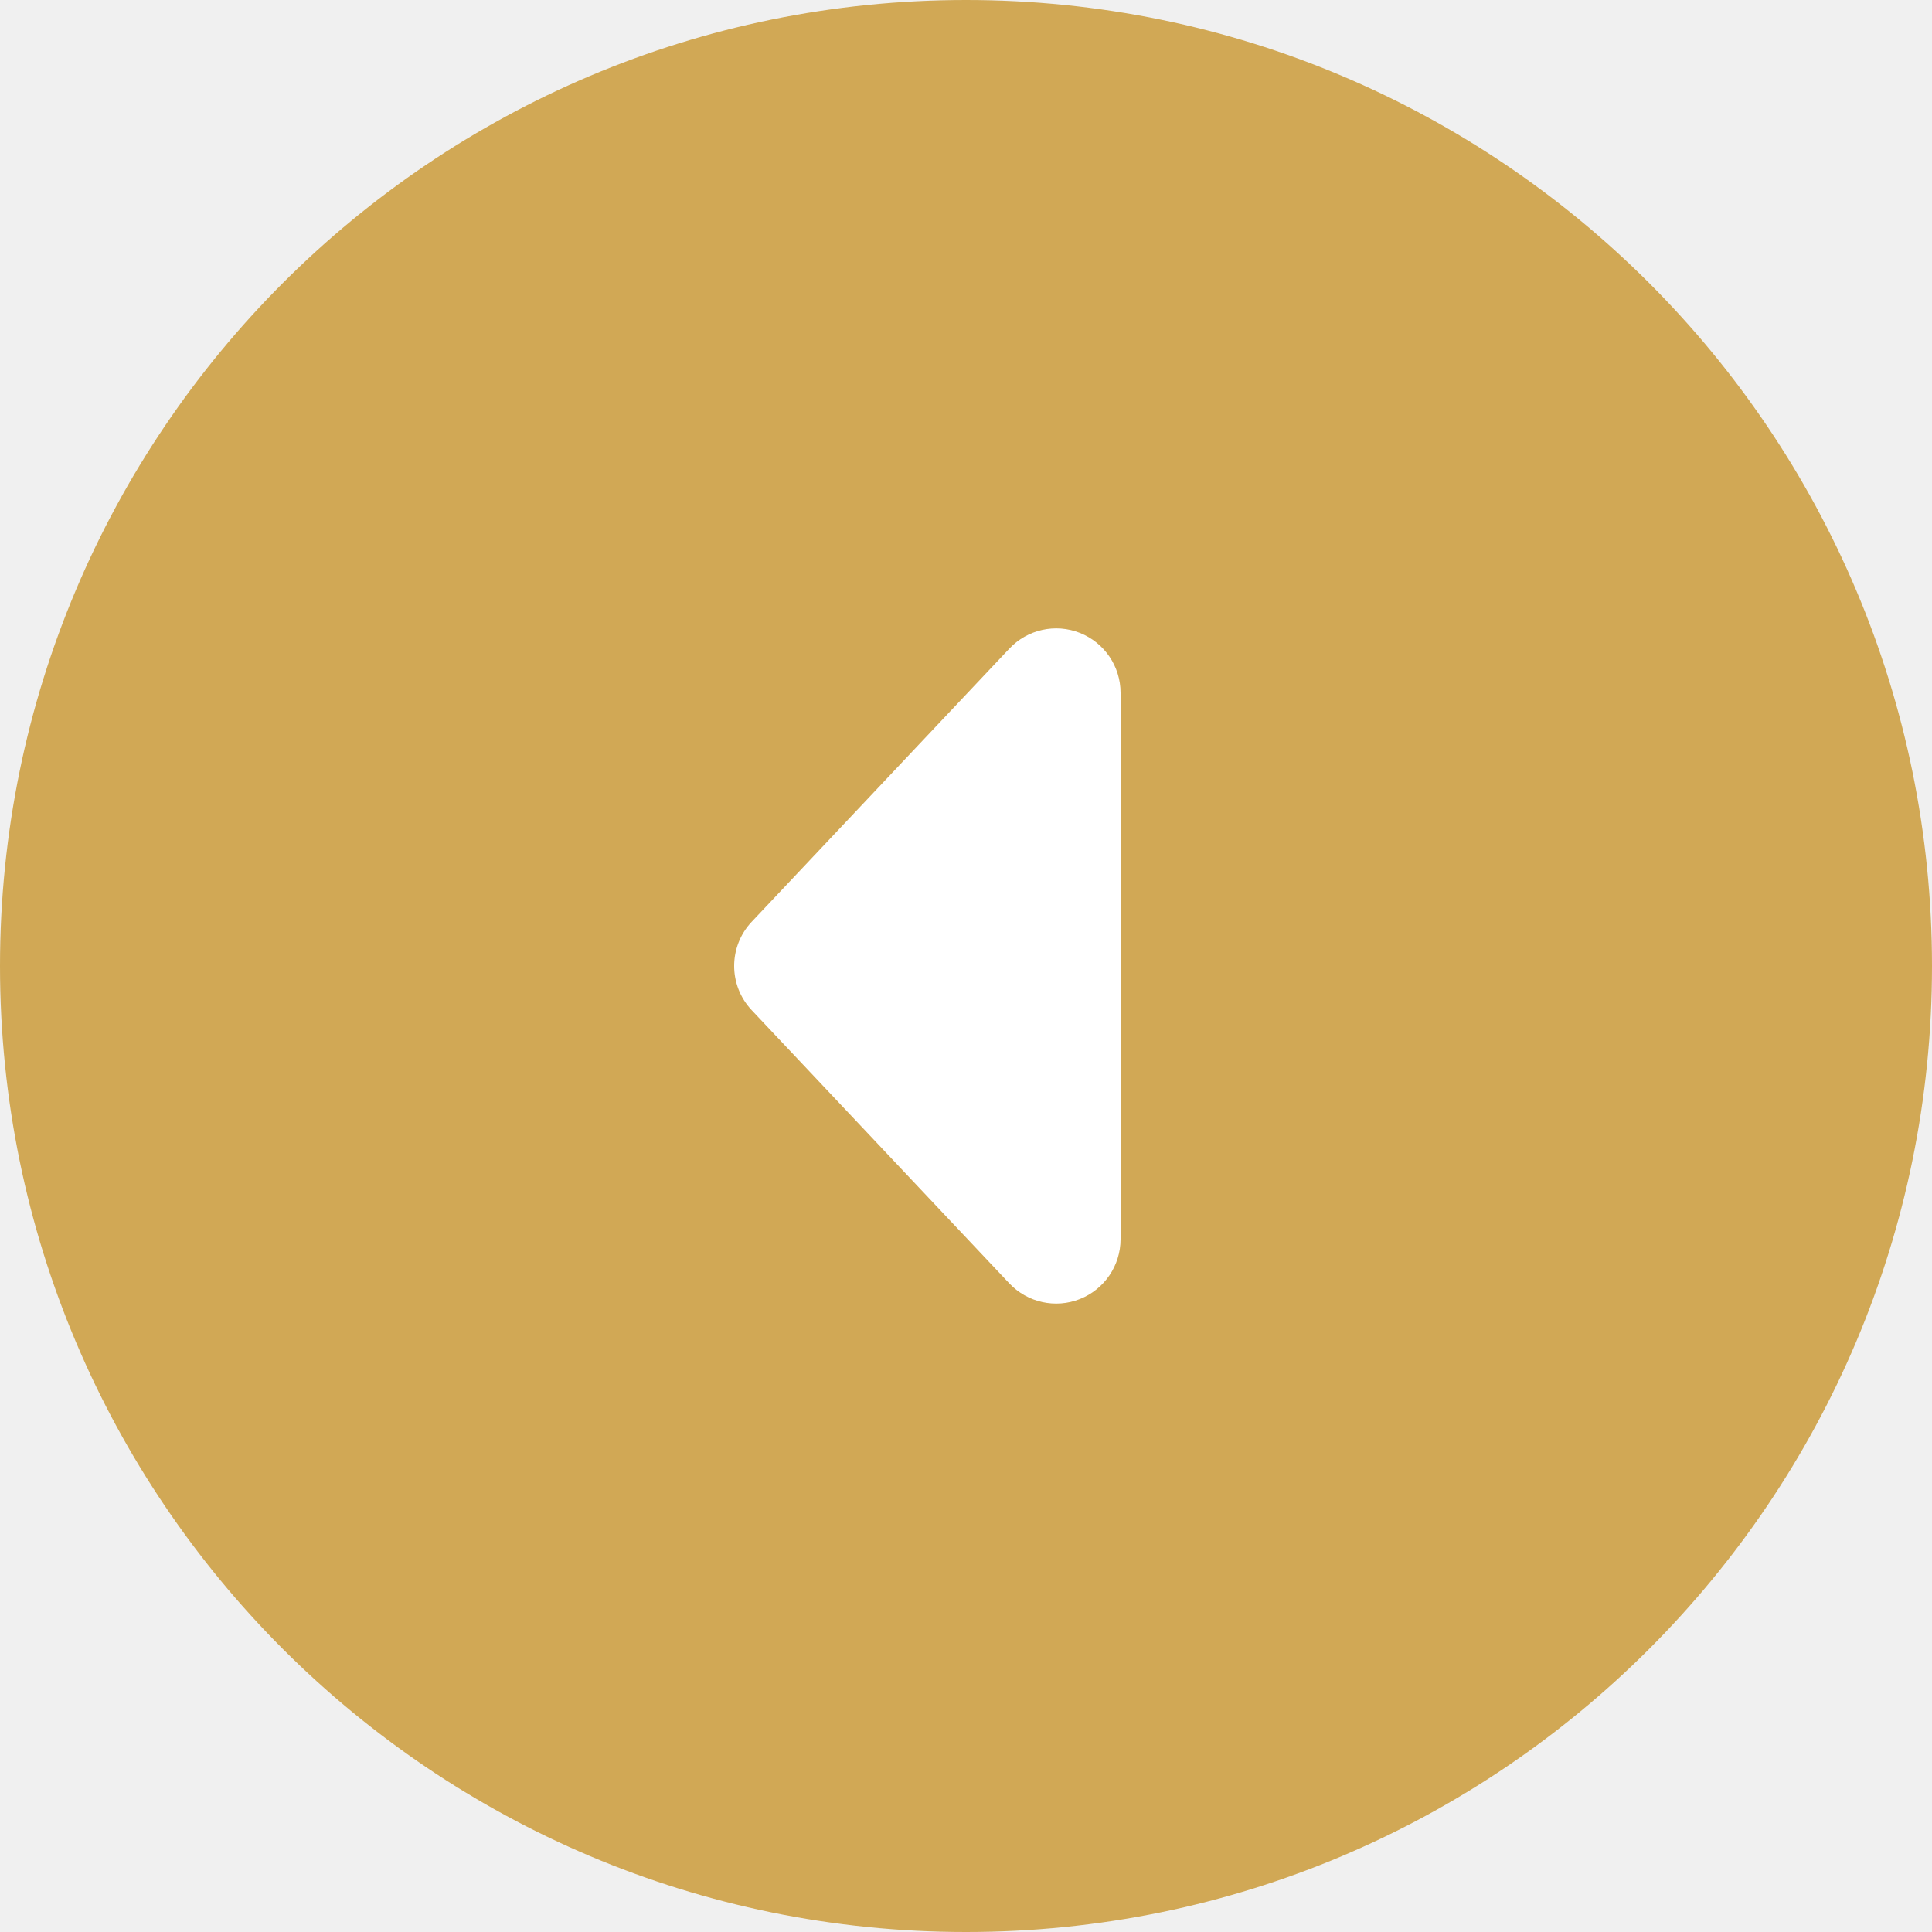
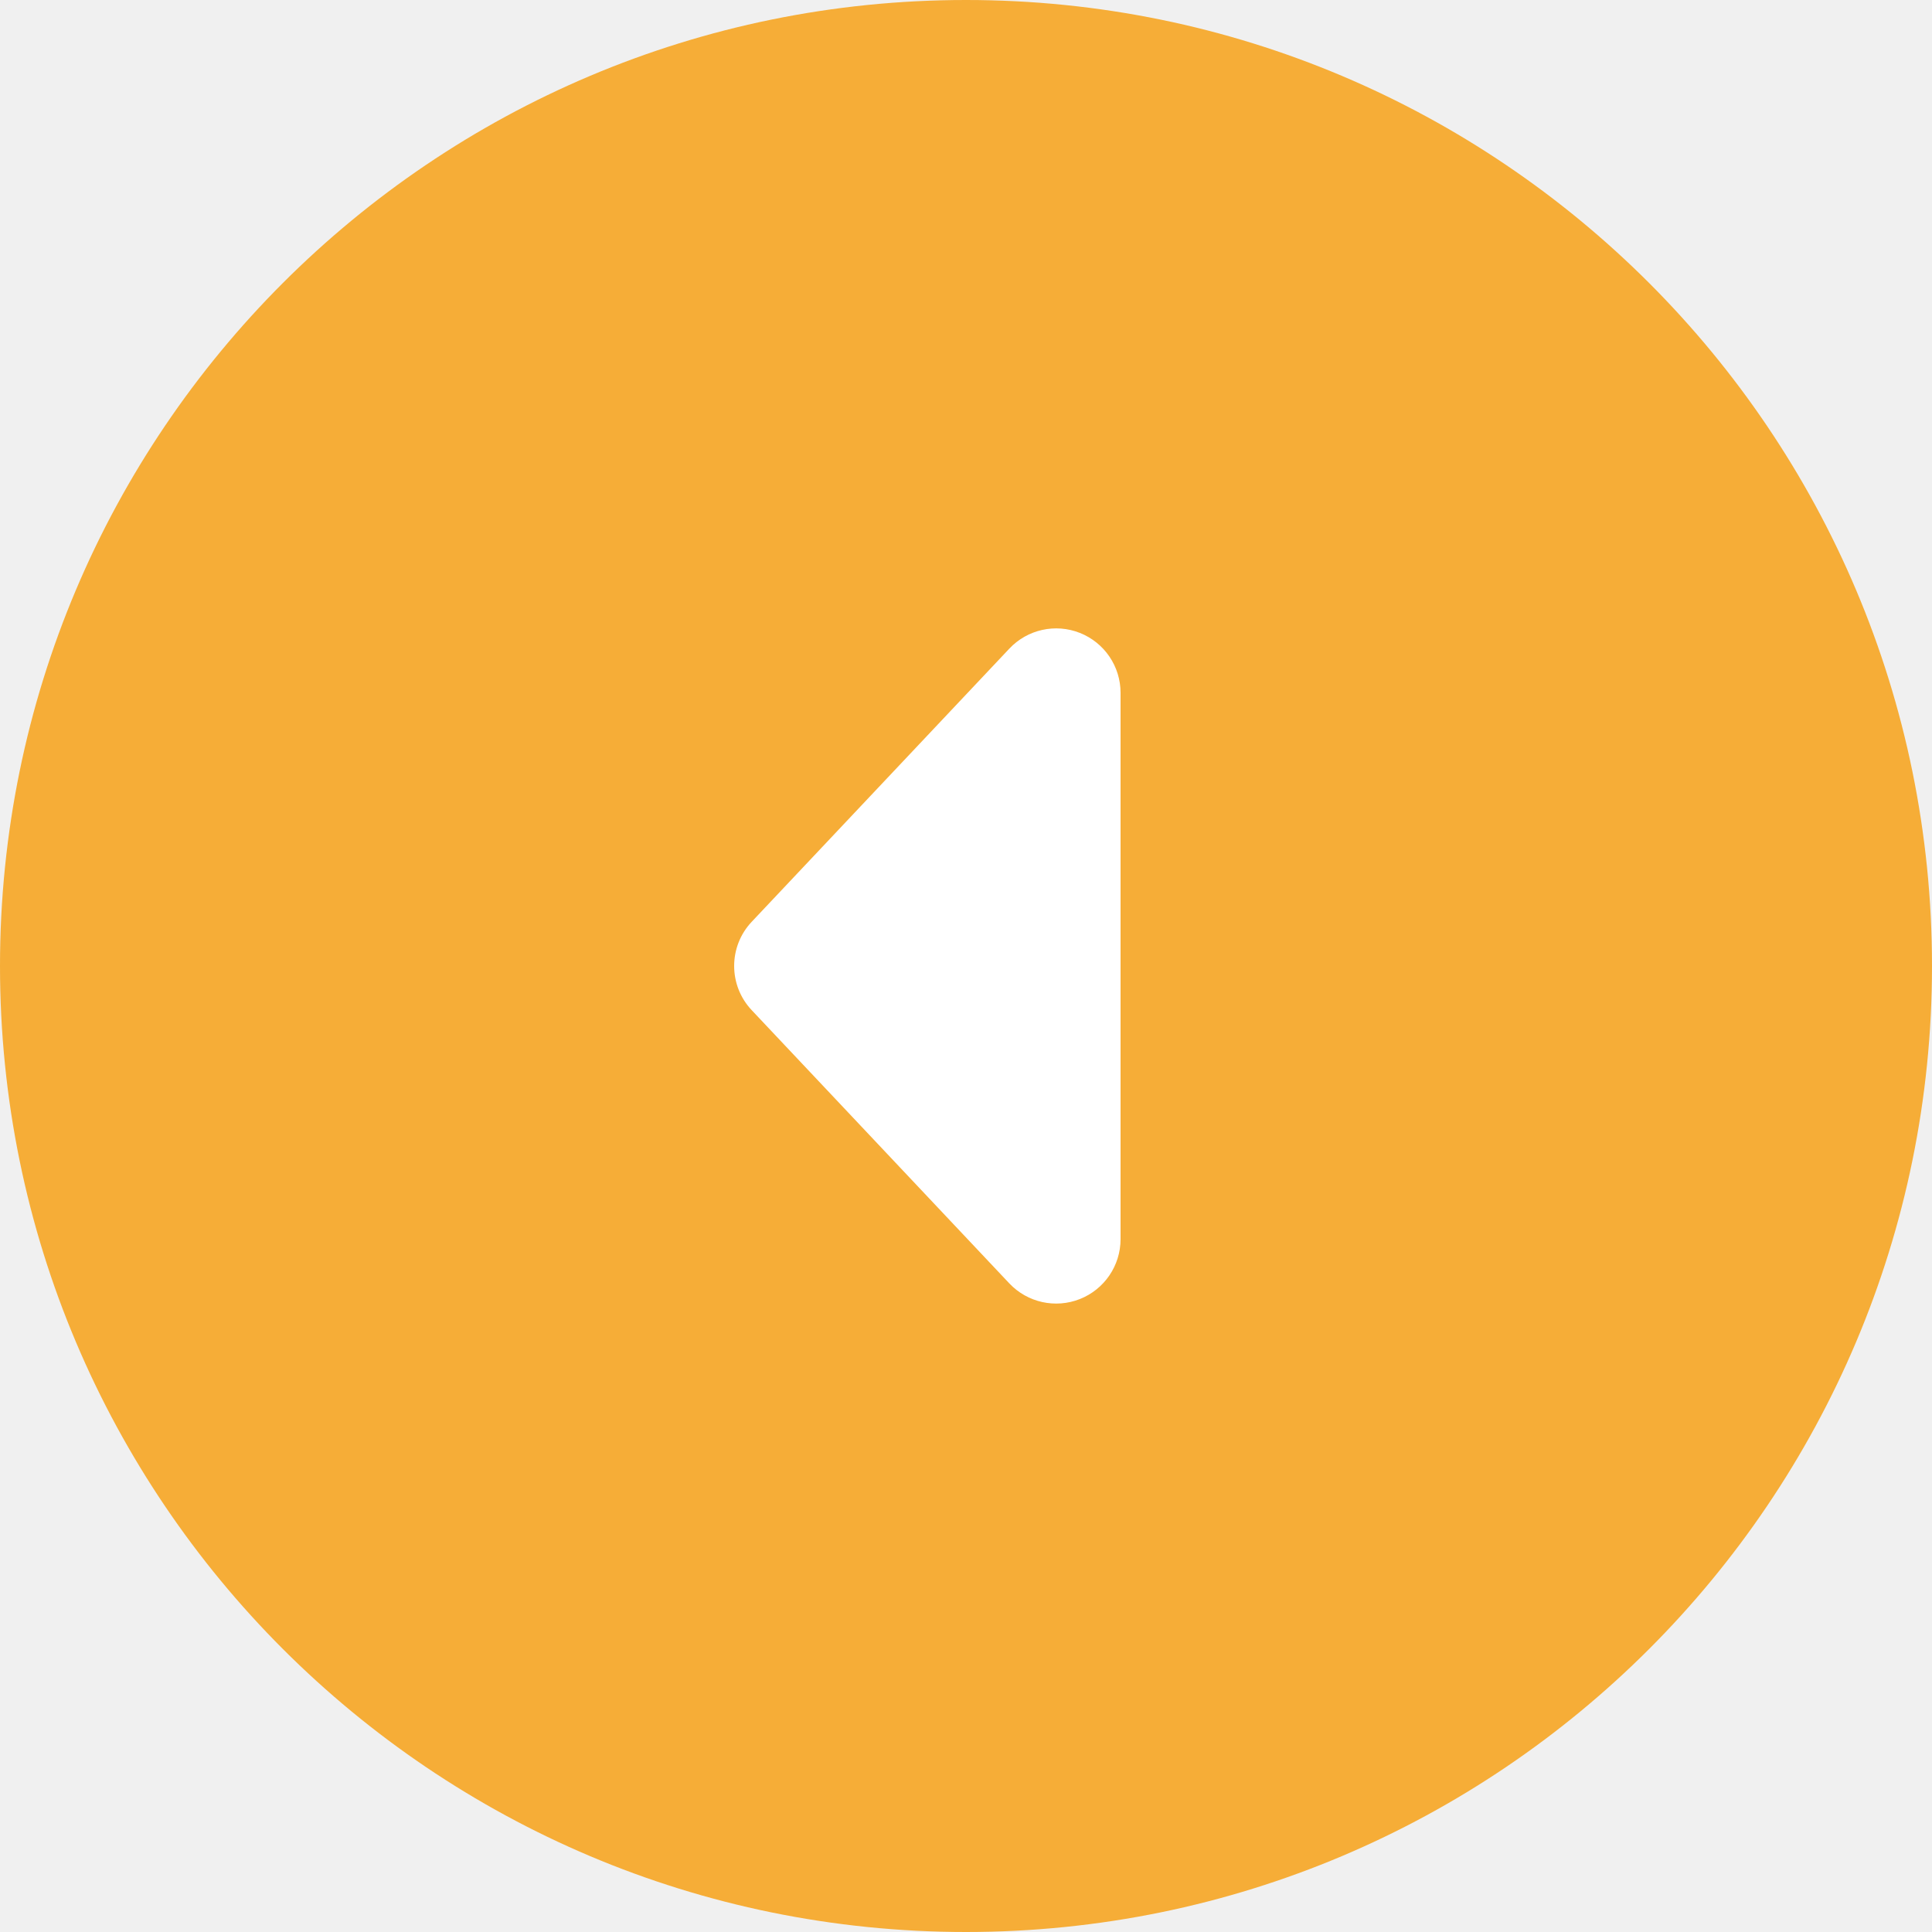
<svg xmlns="http://www.w3.org/2000/svg" data-name="Group 1585" width="50" height="50">
-   <circle data-name="Ellipse 13" cx="25" cy="25" r="25" fill="#d1a855" />
+   <circle data-name="Ellipse 13" cx="25" cy="25" r="25" fill="#f6ad37" />
  <path data-name="Path 514" d="M27.948 16.38A1.667 1.667 0 0129 17.93v14.141a1.667 1.667 0 01-2.879 1.143l-6.667-7.071a1.667 1.667 0 010-2.287l6.667-7.069a1.665 1.665 0 011.827-.407z" fill="#fff" />
</svg>
